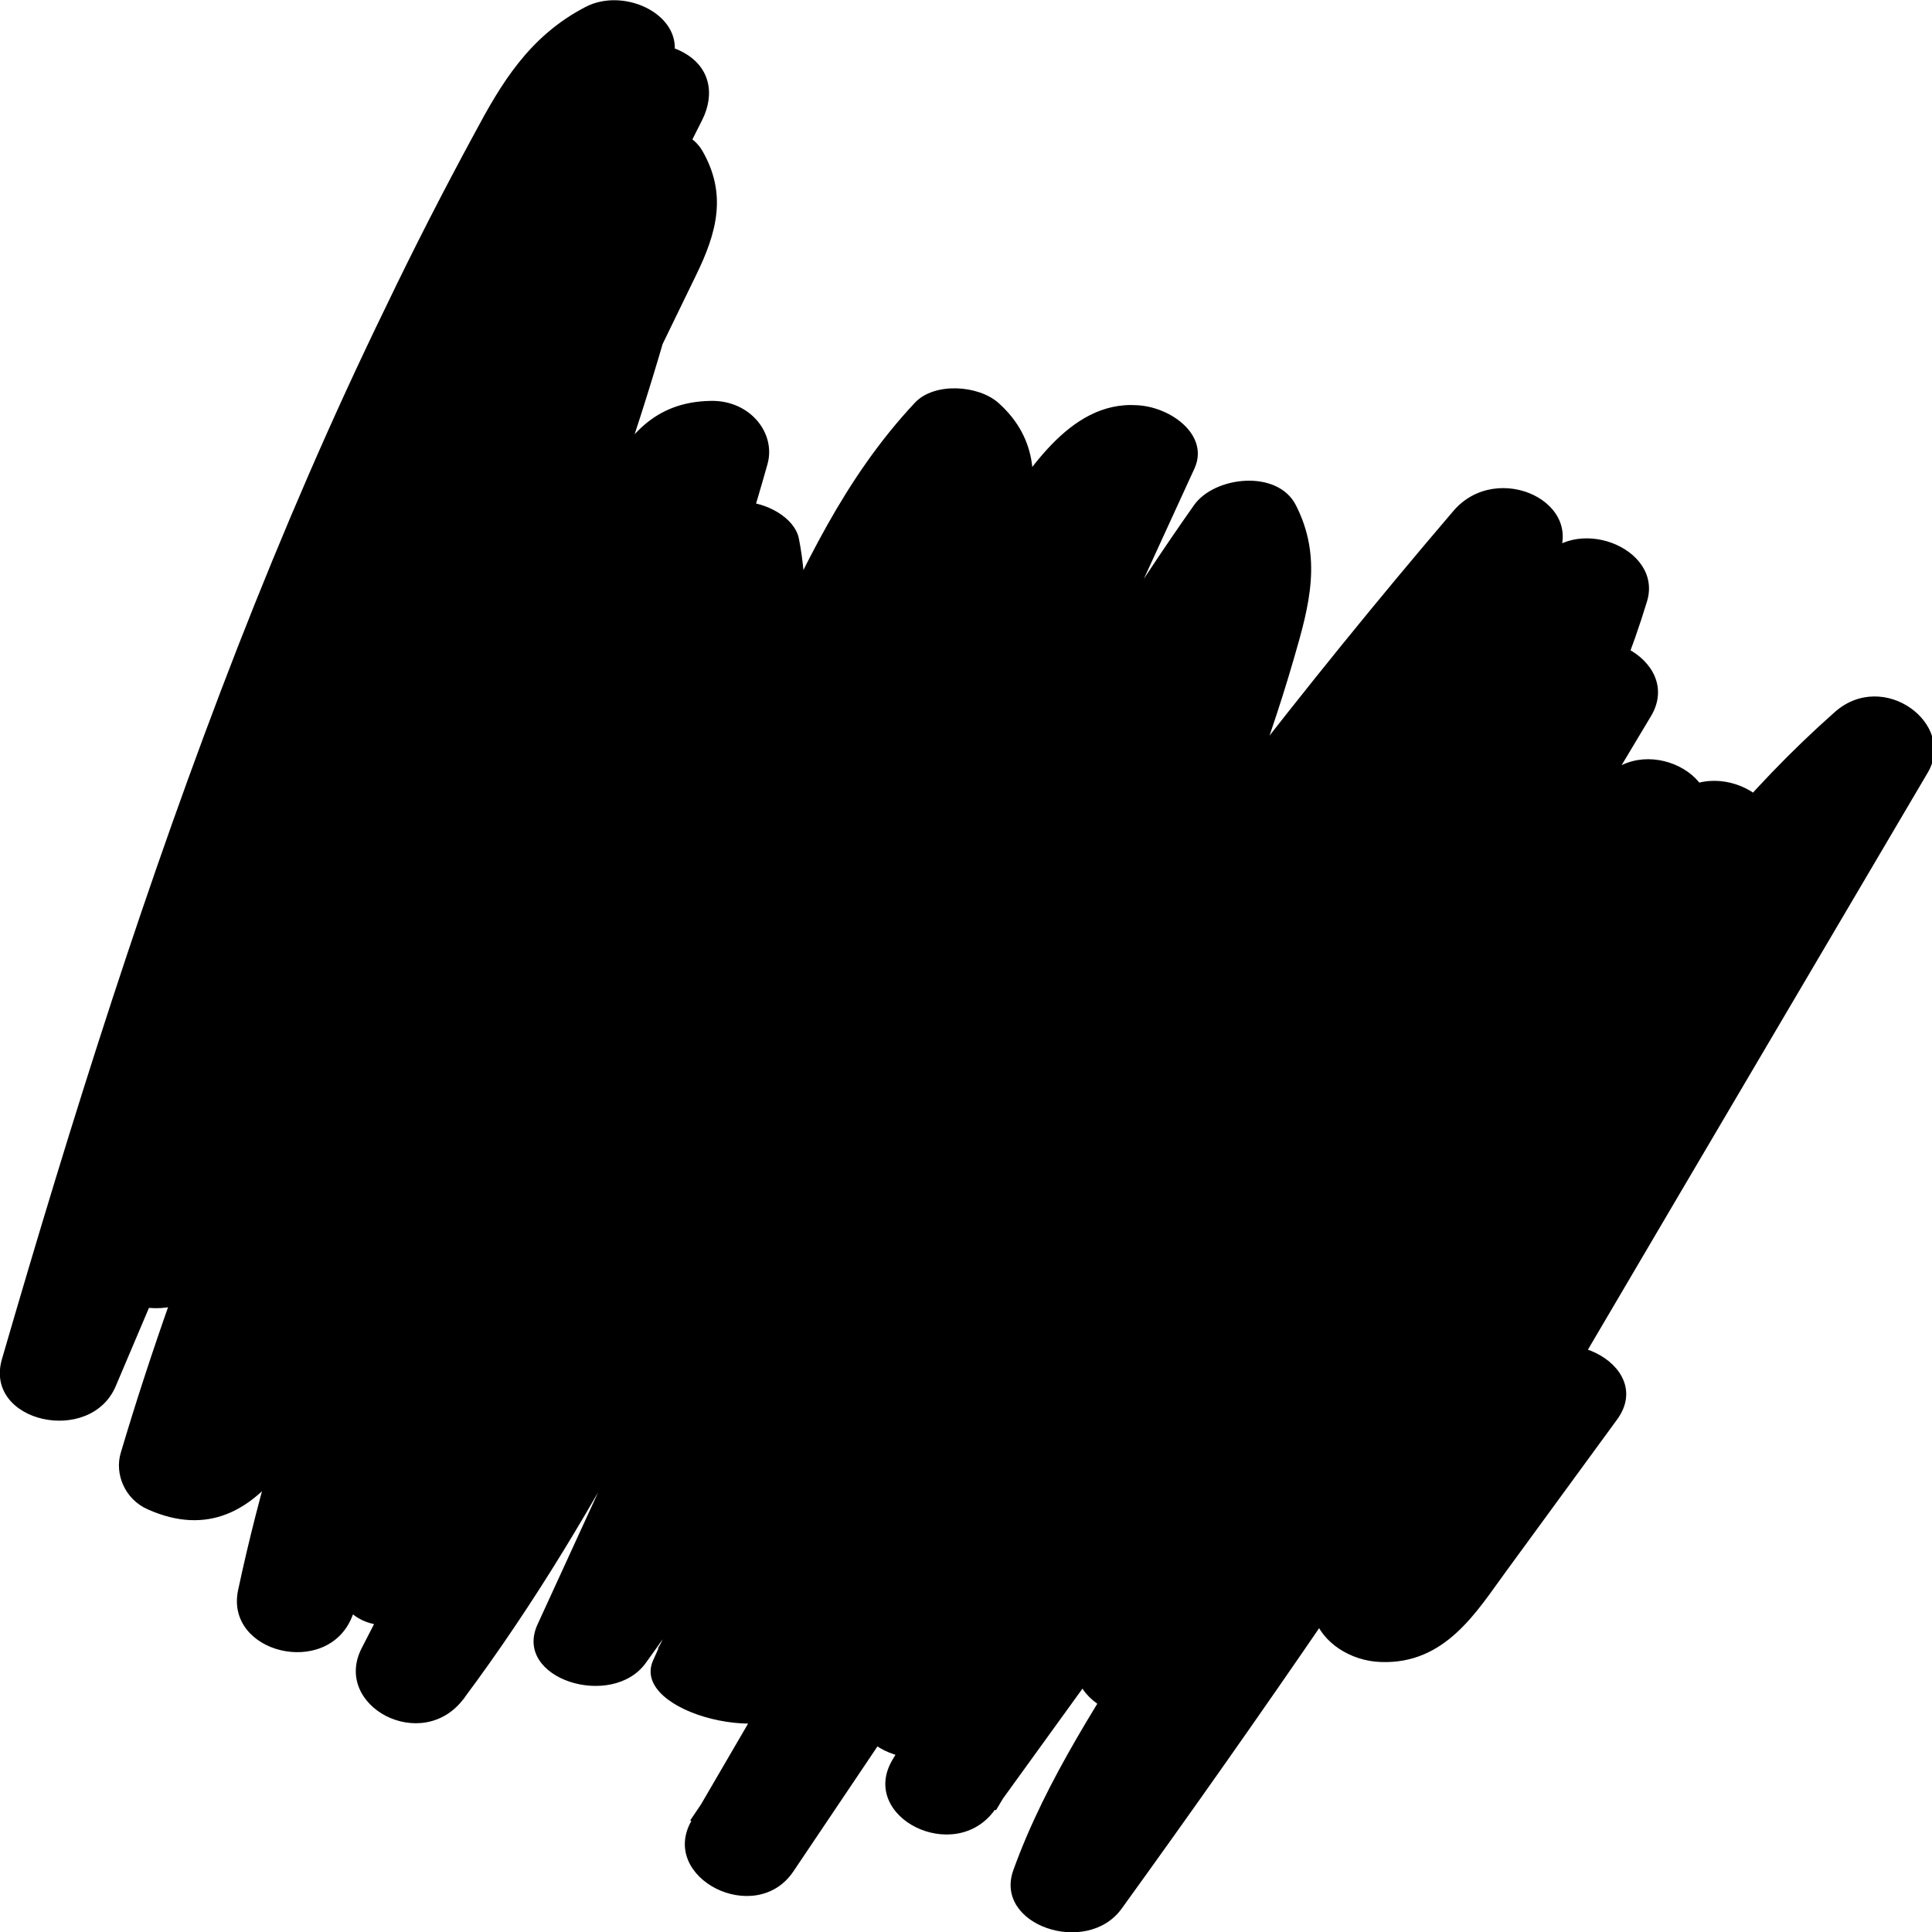
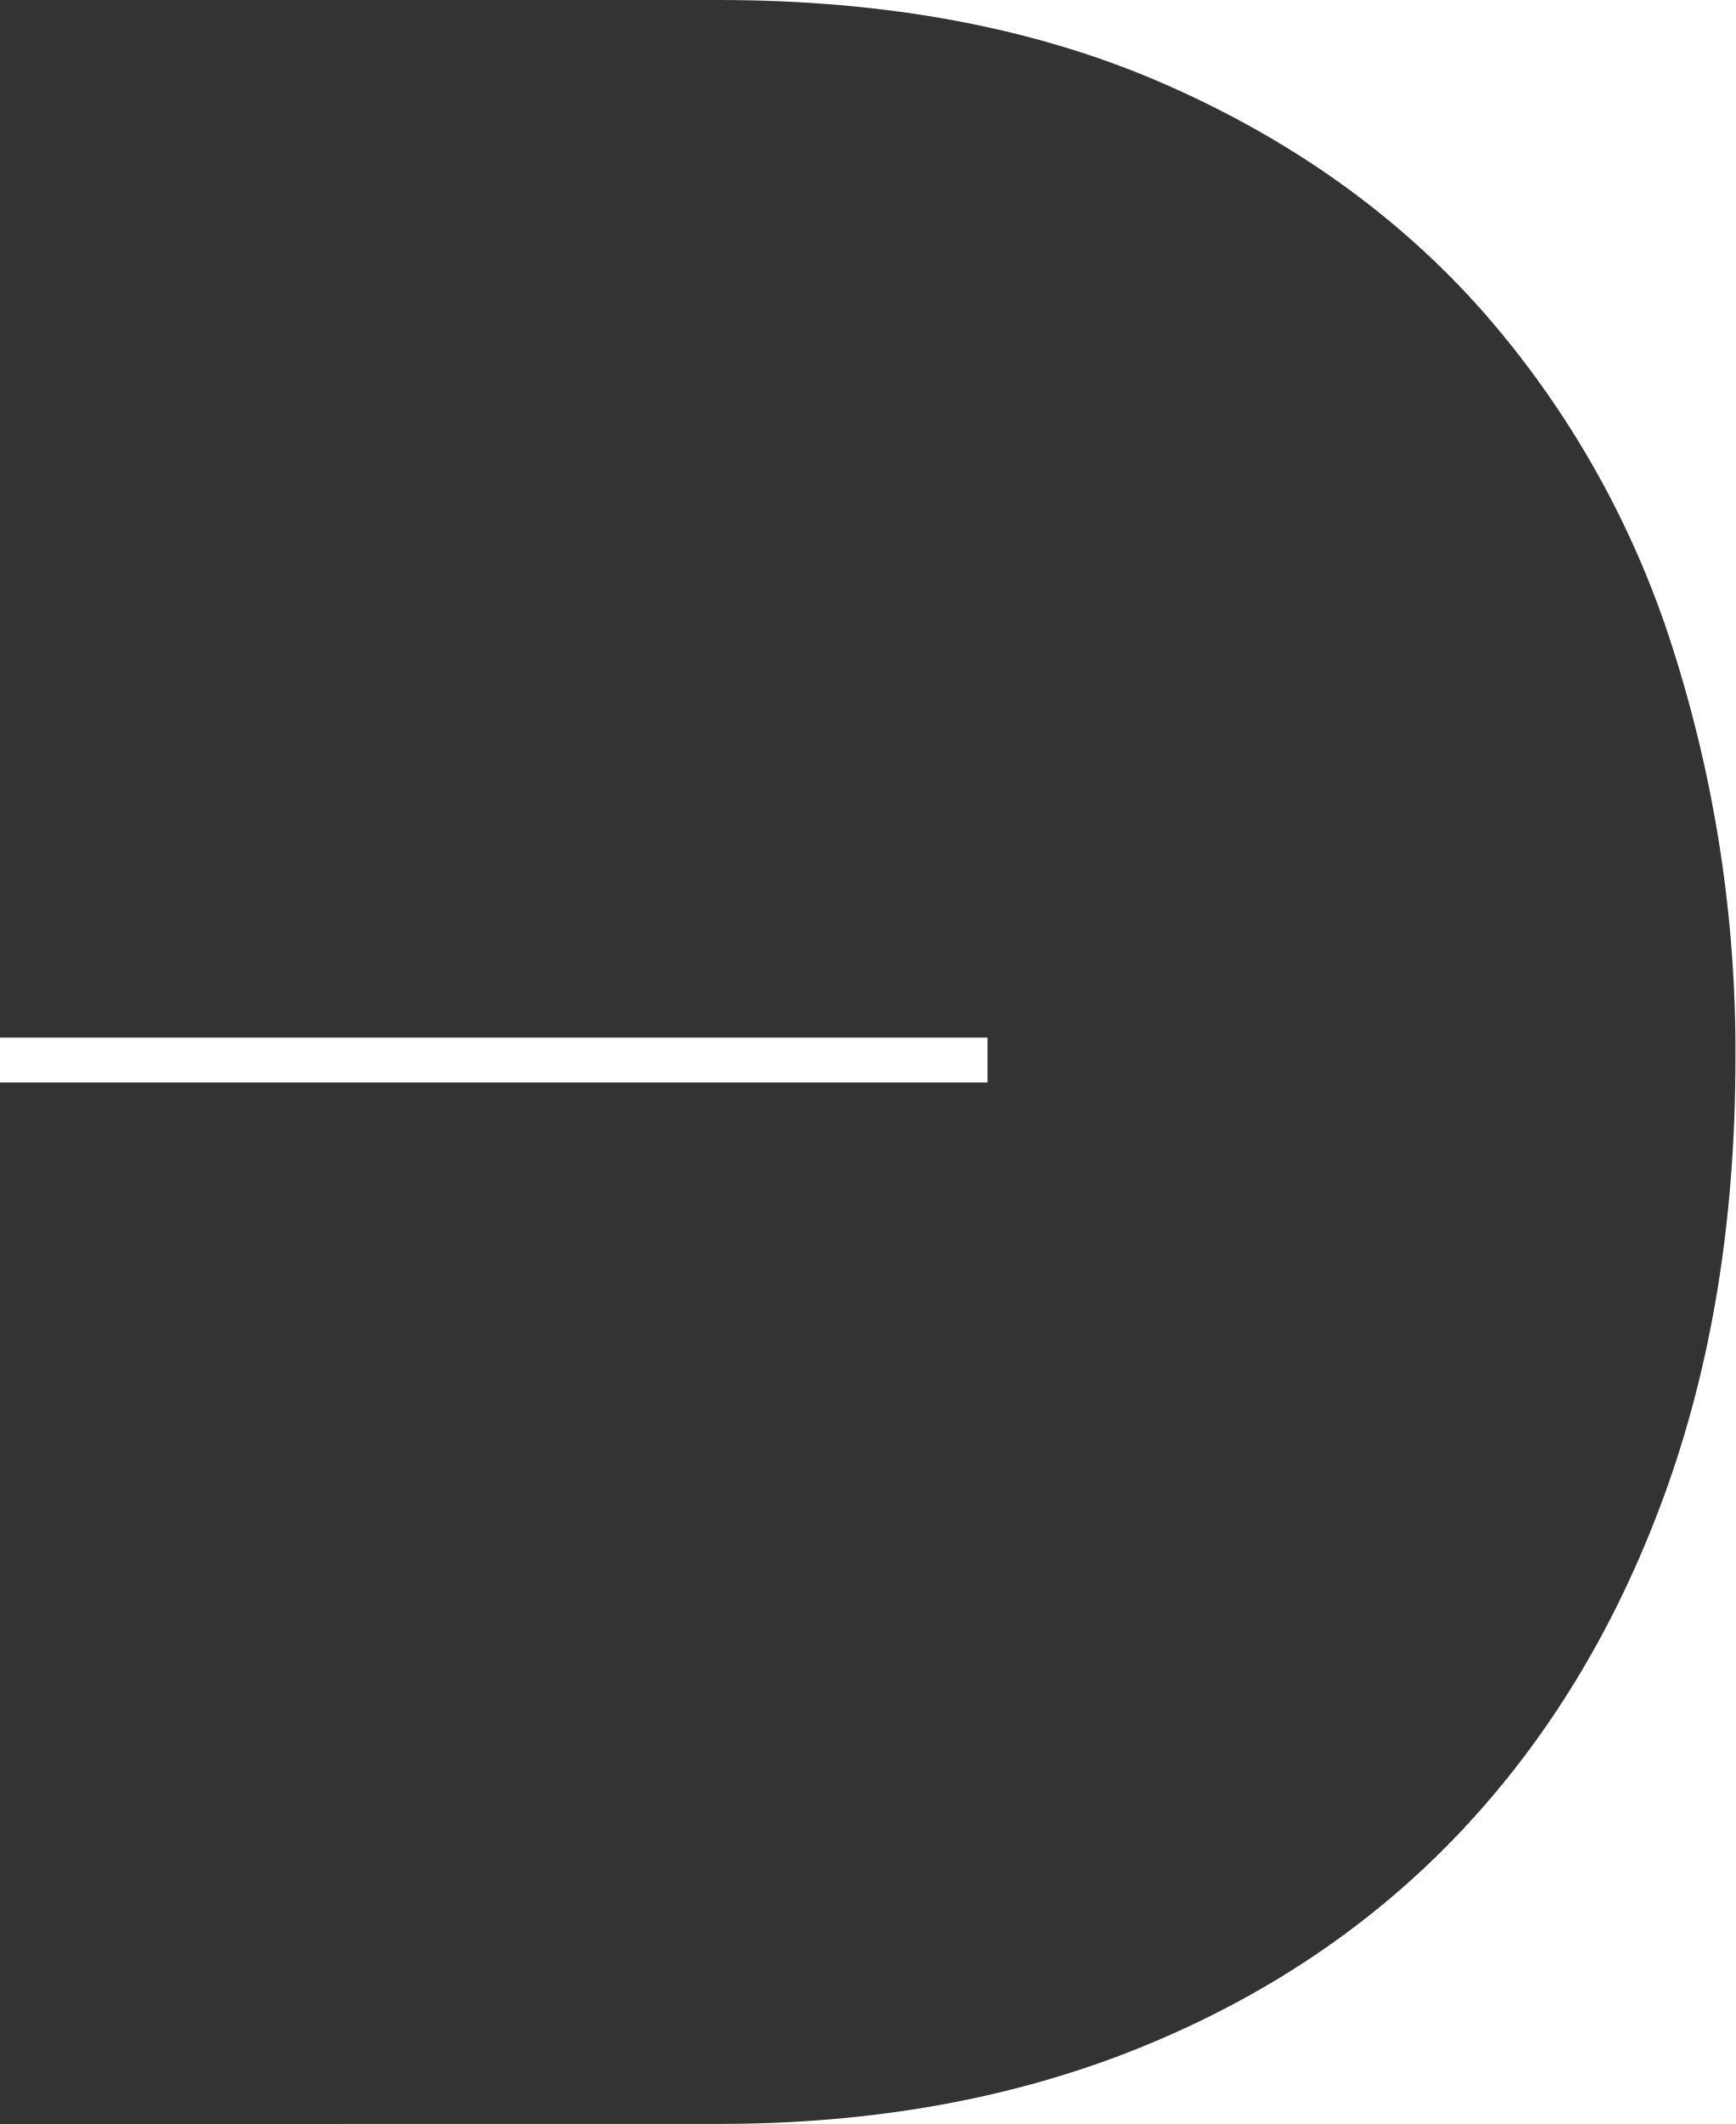
- <svg xmlns="http://www.w3.org/2000/svg" xmlns:xlink="http://www.w3.org/1999/xlink" version="1.1" id="Layer_1" x="0px" y="0px" viewBox="0 0 400 400" style="enable-background:new 0 0 400 400;" xml:space="preserve">
-   <style type="text/css">
- 	.st0{clip-path:url(#SVGID_2_);}
- </style>
-   <g>
-     <g>
-       <defs>
-         <rect id="SVGID_1_" width="400" height="400" />
-       </defs>
-       <clipPath id="SVGID_2_">
-         <use xlink:href="#SVGID_1_" style="overflow:visible;" />
-       </clipPath>
-       <path class="st0" d="M124.3,14.3c-44.5,87.9-85.9,177-123.9,267.1c7.9,1.8,15.7,3.7,23.6,5.5c13.6-47.1,28.3-93.9,45.9-140    c8.8-23,18.4-45.8,28.9-68.3c5.3-11.2,10.8-22.3,16.6-33.3c4.3-8.2,8.6-21,18.1-26c-6.1-3-12.3-6-18.4-9    c-2.6,40-26,76.6-45.3,112.3C49.5,160.1,30,198,15.2,237.4c-4.1,11,16.6,18.8,22.4,8c35.9-67.9,71.9-135.9,107.8-203.8h-21.1    c1,1.7-2.4,7-3.2,8.5c-2.2,4.7-4.5,9.4-6.8,14c-4.5,9.4-9.1,18.7-13.6,28.1c-8.9,18.3-17.8,36.6-26.6,54.9    c-18,37-35.9,74-53.9,111c-5.4,11.1,15.5,17.8,22.4,8c22.3-31.7,36-67.2,51.1-101.6c16.1-36.9,32.3-73.8,48.4-110.7    c-7.9-1.8-15.7-3.7-23.6-5.5c-22,86.5-68.1,166.8-93.5,252.5c-1.3,4.3,0.8,9.6,5.6,11.7C55.7,323.7,66.4,290,73,276.2    c9.4-19.7,17.7-39.8,25.8-59.8c8.2-20.1,16.1-40.2,24.9-60.2c4.2-9.5,8.5-19,13.2-28.4c2.3-4.7,4.7-9.3,7.1-13.9    c1.4-2.7,2.9-5.4,4.4-8.1c0.5-0.9,1-1.8,1.6-2.7c1.4-1.6,0.5-1.4-2.9,0.6c-3.9-4.4-7.9-8.8-11.8-13.1    c-22.7,81.1-68.5,156.3-86,238.6c-2.8,13.1,18.5,18.3,23.6,5.5c29.4-73,58.9-146,92.5-217.7h-23.6c3.5,18.3-6,36.8-13.4,53.5    c-8.1,18.4-16.3,36.8-24.4,55.1c-8,18-15.9,35.9-23.9,53.9c-7.2,16.2-19.8,34.9-9.5,51.9c5.3,8.8,18.8,5.1,22.4-2.5    c18.7-39.8,37.4-79.6,56.2-119.4c9.3-19.7,18.5-39.4,27.8-59c8.4-17.8,15.5-37.4,29.7-52.6h-17.3c1,0.9-1.1,6.2-1.9,8.1    c-2,5.1-4.2,10.1-6.3,15.1c-4.4,10.5-9,20.9-13.6,31.4c-9.5,21.3-19.3,42.4-29.5,63.4c-20.3,42-41.8,83.7-63.2,125.3    c-6.2,12,12.5,22,21.1,10.5c29.6-39.7,49.7-83.7,70.3-127.1c10.1-21.4,20.5-42.7,32.4-63.4c5.9-10.4,12.3-20.5,19.1-30.5    c3.4-5,7-9.9,10.7-14.7c2.7-3.5,6.7-11.2,11.3-12.9c-2.1,0.5-4.1,0.9-6.2,1.4c0.6,0,1.3,0.1,1.9,0.1c-3.9-4.4-7.9-8.8-11.8-13.1    c-37.5,81.6-75,163.2-112.4,244.8c-5.2,11.3,15.4,17.7,22.4,8c52.8-73,82.9-155.8,134.7-229.2h-21.1c1.7,3.3-0.9,8.9-1.8,12.1    c-1.5,5.2-3,10.5-4.7,15.7c-3.1,9.6-6.7,19-10.5,28.4c-8,19.5-21.2,38.7-30.9,57.6c-19.6,38.2-46.9,75.8-64.2,114.9    c-4.8,10.9,26.4,18.6,32.4,8c45.9-81,92.3-162.5,154.7-235.5c-7-3.5-14.1-7-21.1-10.5c-52.7,90.4-105.3,180.7-158,271.1    c-6.9,11.9,13.3,22.2,21.1,10.5c58.4-86.8,116.8-173.7,175.2-260.5c-7.5-2.7-14.9-5.3-22.4-8c-12.1,40.1-39.6,76.1-62.8,112    c-25.3,39.2-50.7,78.3-76,117.5c-7.6,11.7,13.3,22.1,21.1,10.5c47.4-70.2,94.7-140.4,142.1-210.6c-7-3.5-14.1-7-21.1-10.5    c-45.2,75.5-90.4,151-135.6,226.5c-7.1,11.9,12.8,21.9,21.1,10.5c48.7-67.4,97.5-134.7,146.2-202.1c-7-3.5-14.1-7-21.1-10.5    c-35.6,59.2-71.3,118.4-106.9,177.6c-7.1,11.8,13.1,22.1,21.1,10.5c40.2-57.7,80.5-115.4,120.7-173.1c-7-3.5-14.1-7-21.1-10.5    c-23.5,37.1-47,74.2-70.5,111.4c-11.7,18.6-23.5,37.1-35.2,55.7c-10.9,17.3-22.5,34.5-29.3,53.4c-4.1,11.4,15.2,17.9,22.4,8    c29.2-40.4,57.2-81.3,84-122.9c24.3-37.7,45.4-78.9,80.8-110.3c-6.4-4.2-12.8-8.4-19.2-12.6c-26.6,45.2-53.2,90.4-79.8,135.6    c-6.5,11.1-13.1,22.2-19.6,33.3c-2.9,4.9-8.2,10.8-6.3,16.6c1.7,5.2,7.5,9,13.8,9.2c13.3,0.5,19.8-10.4,25.8-18.6    c7.7-10.5,15.4-21.1,23.1-31.6c8.3-11.4-12.9-21.8-21.1-10.5c-5.5,7.5-11,15.1-16.5,22.6c-2.5,3.4-5,6.8-7.4,10.2    c-1.4,1.9-2.8,3.7-4.1,5.7c-1.8,2.6-2.3,1.5,0.3,1.6c2.1,0.5,4.1,0.9,6.2,1.4c0.8,0.7,1.6,1.4,2.4,2.1v10.5    c34.8-59.2,69.6-118.3,104.5-177.5c6-10.1-9.1-21.5-19.2-12.6c-36.3,32.1-58.2,73.5-83.1,112.1c-27.3,42.3-55.8,84.1-85.5,125.2    c7.5,2.7,14.9,5.3,22.4,8c6.7-18.4,18.4-35.2,29.1-52.1c11.5-18.2,23-36.3,34.5-54.5c23-36.3,46-72.6,68.9-108.9    c7.4-11.8-13.1-22-21.1-10.5c-40.2,57.7-80.5,115.4-120.7,173.1c7,3.5,14.1,7,21.1,10.5c35.6-59.2,71.3-118.4,106.9-177.6    c7.1-11.9-12.8-21.9-21.1-10.5c-48.7,67.4-97.5,134.7-146.2,202.1c7,3.5,14.1,7,21.1,10.5c45.2-75.5,90.4-151,135.6-226.5    c7.1-11.8-13.3-22.2-21.1-10.5C273.3,208,226,278.2,178.6,348.4c7,3.5,14.1,7,21.1,10.5c25.9-40,51.7-80,77.6-119.9    c23.8-36.7,51.3-73.6,63.7-114.5c3.4-11.2-15.4-18.4-22.4-8C259.8,203.2,201.4,290,142.9,376.9c7,3.5,14.1,7,21.1,10.5    c52.7-90.4,105.3-180.7,158-271.1c7.1-12.1-12-21.2-21.1-10.5c-62.4,73-118.8,154.5-164.7,235.5c7.5,2.7,24.9,5.3,32.4,8    c18.3-41.3,41.2-80.8,61.5-121.4c10-19.9,19.4-40,27.3-60.6c3.9-10.2,7.5-20.6,10.5-31c3.2-11,5.9-20.9,0.4-31.7    c-3.8-7.5-16.9-6-21.1,0c-51.8,73.4-81.9,156.2-134.7,229.2c7.5,2.7,14.9,5.3,22.4,8c37.5-81.6,75-163.2,112.4-244.8    c3.1-6.8-4.7-12.7-11.8-13.1c-14.5-1-23.1,14.9-29.6,23.6c-7.8,10.3-15,21-21.6,31.9c-13.5,22-24.9,44.9-35.9,67.9    c-21.9,45.7-42.3,92.1-73.5,134c7,3.5,14.1,7,21.1,10.5c23.6-45.7,47.1-91.5,69.3-137.7c11.1-23.1,21.8-46.3,32-69.7    c4.9-11.4,10.4-22.8,14.5-34.4c3.3-9.5,3.3-19.1-5.1-26.6c-4.2-3.7-13.3-4.3-17.3,0c-14.8,15.8-23,34.2-31.8,52.8    c-9.9,21-19.7,41.9-29.6,62.9c-19.5,41.5-39,83-58.6,124.5c7.5-0.8,14.9-1.7,22.4-2.5c-3.6-6,3.2-16.2,5.7-21.9    c4-9,8-18,11.9-26.9c8-18,15.9-35.9,23.9-53.9c7.7-17.4,15.6-34.8,23.1-52.3c7.6-17.8,12.7-35.7,9-54.6c-0.9-4.4-6.9-7.6-11.8-7.6    c-5.8,0-9.8,3.3-11.8,7.6c-33.6,71.7-63.1,144.7-92.5,217.7c7.9,1.8,15.7,3.7,23.6,5.5c17.5-82.3,63.3-157.5,86-238.6    c1.8-6.4-3.6-13.3-11.8-13.1c-11.8,0.2-17.3,7.6-21.8,15.9c-5.1,9.3-9.8,18.7-14.4,28.2c-9.1,18.9-17.1,38.1-25,57.4    s-15.5,38.6-23.7,57.8c-3.9,9.2-8,18.3-12.3,27.4c-2.2,4.7-4.5,9.3-6.9,14c-1.2,2.3-2.4,4.7-3.6,7c-0.5,1-1,1.9-1.7,2.9    c-1.4,1.3-1.2,1.5,0.6,0.6c2.1,0.5,4.1,0.9,6.2,1.4c-0.6-0.3-1.2-0.5-1.7-0.8c1.9,3.9,3.8,7.8,5.6,11.7    c25.4-85.7,71.5-166,93.5-252.5c3.4-13.2-18.2-18-23.6-5.5C102.5,84.6,86.8,120.6,71,156.7c-14.7,33.7-28,68.2-49.7,99.2    c7.5,2.7,14.9,5.3,22.4,8C63,224.1,82.2,184.5,101.4,145c9.5-19.6,19-39.1,28.5-58.7c4.7-9.8,9.5-19.6,14.2-29.3    c4.3-8.8,6.5-16.8,1.3-25.8c-3.8-6.6-17.5-7-21.1,0C88.4,99.1,52.4,167,16.5,235c7.5,2.7,14.9,5.3,22.4,8    c15.1-40.2,35.3-78.7,56-117c20-37,42.1-74.2,44.8-115.6c0.5-7.9-10.8-12.9-18.4-9c-11.8,6.1-17.6,16-23.1,26.3    c-6.4,11.8-12.5,23.7-18.3,35.8C68.6,86.7,58.5,110.2,49.2,134c-18.9,48.5-34.4,97.8-48.8,147.4c-3.8,13.1,18.4,18,23.6,5.5    c37.3-88.4,77.7-175.8,121.4-262.1c2.6-5.2,1.8-11.1-4.4-14.2C135.9,8,126.9,9.2,124.3,14.3" />
+ <svg xmlns="http://www.w3.org/2000/svg" viewBox="0 0 297 363.56">
+   <defs>
+     <style>.cls-1{fill:#333;}</style>
+   </defs>
+   <g id="Layer_2" data-name="Layer 2">
+     <g id="Layer_1-2" data-name="Layer 1">
+       <path class="cls-1" d="M0,363.56V185.28H169v-7.68H0V0H122.9q43.52,0,76.3,14.34t54.53,38.92a161,161,0,0,1,32.52,57.61A226.09,226.09,0,0,1,297,181.27q0,41.48-12.29,75t-34.82,57.35q-22.54,23.81-54.79,36.87t-72.2,13.06Z" />
    </g>
  </g>
</svg>
